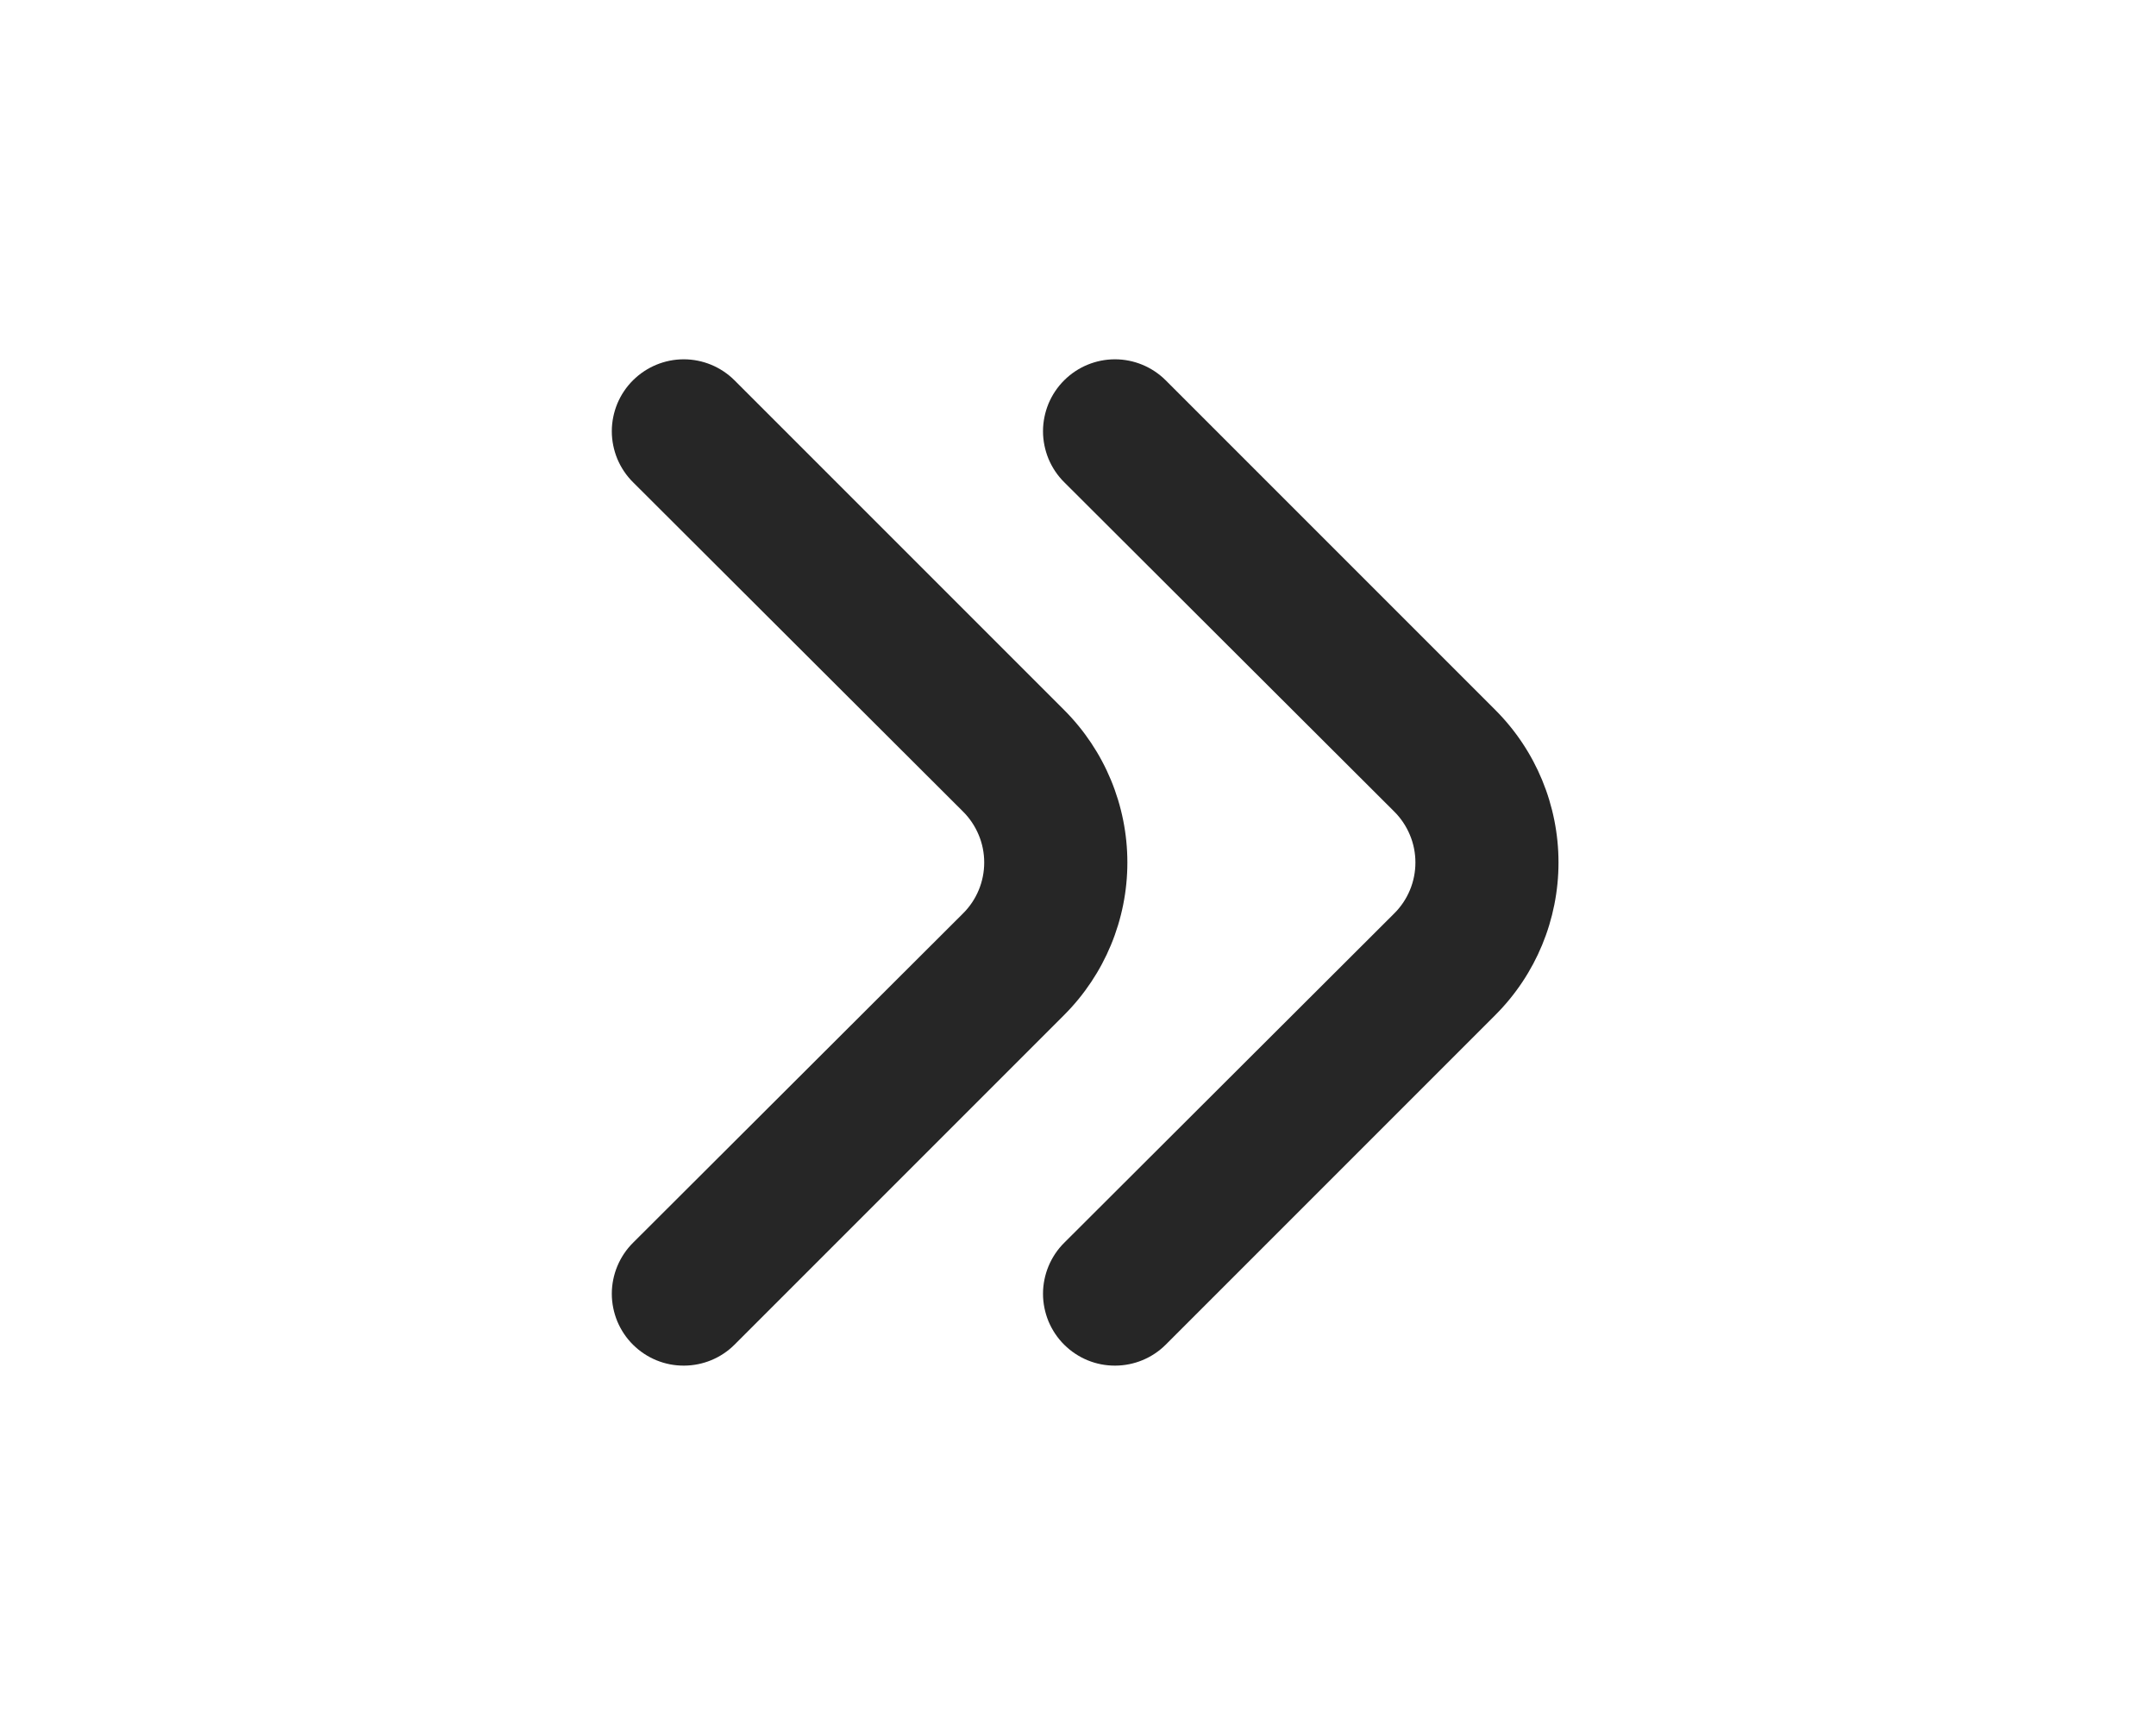
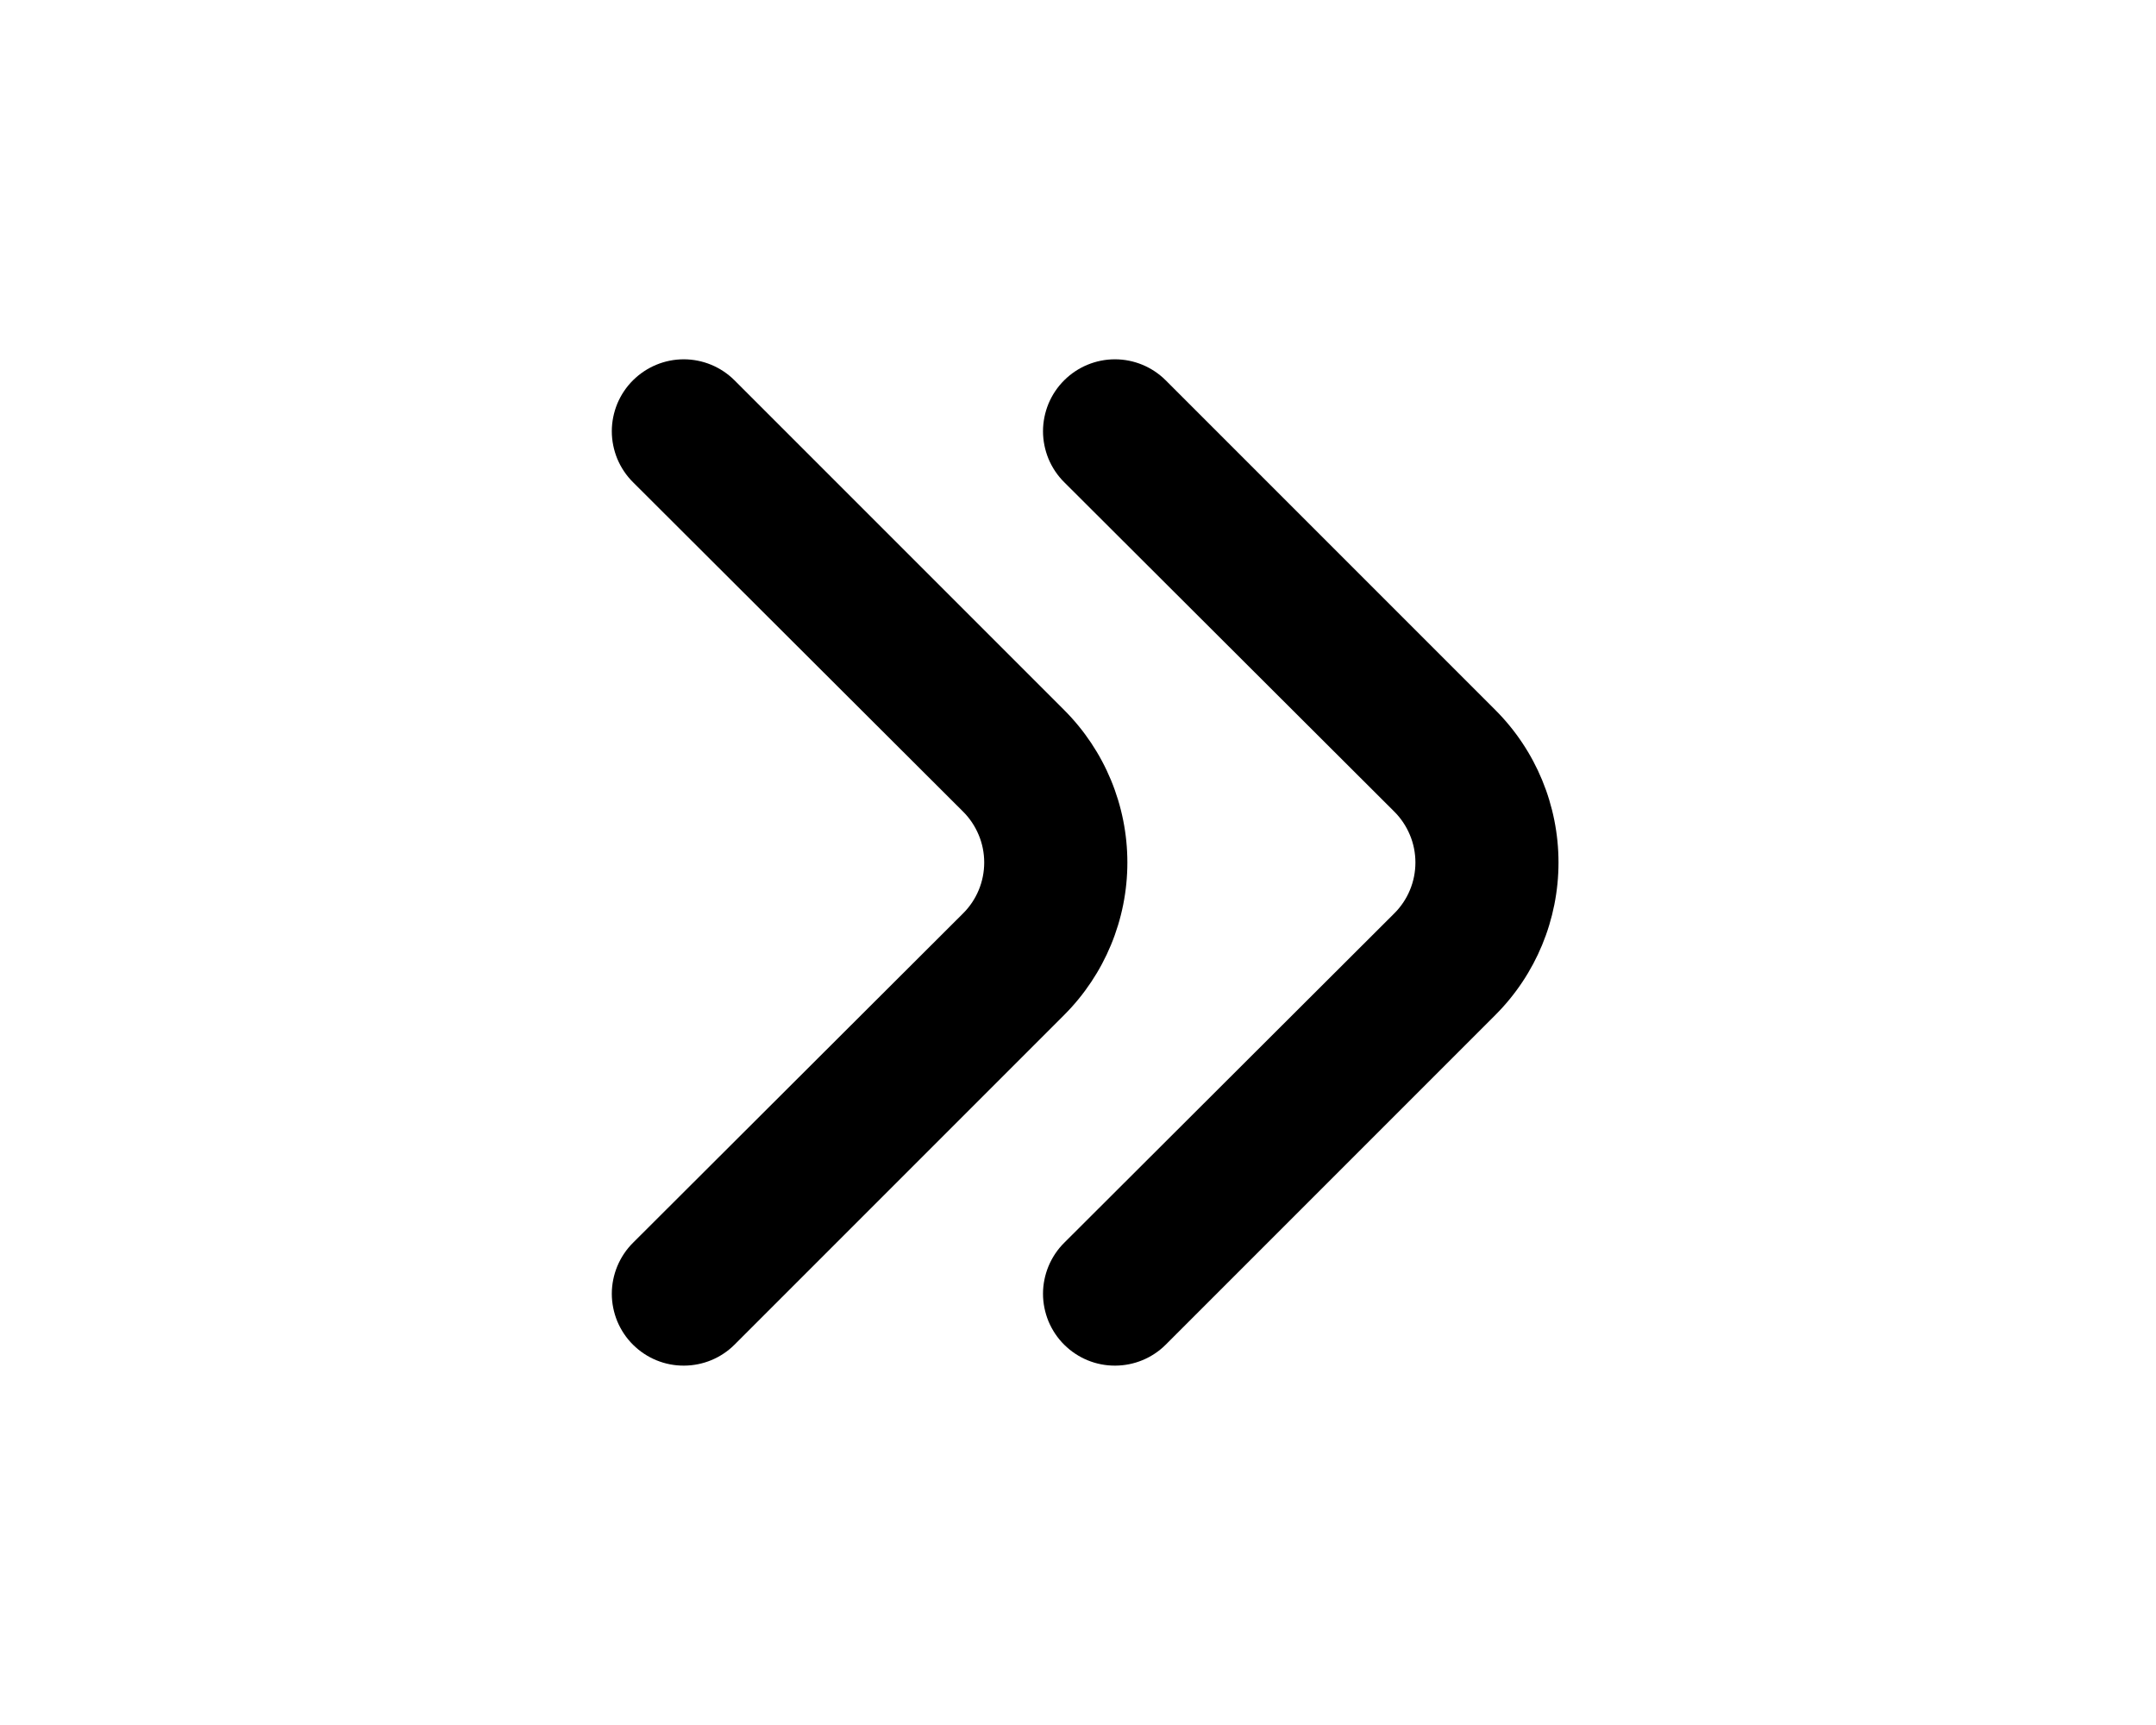
<svg xmlns="http://www.w3.org/2000/svg" width="30" height="24" viewBox="0 0 30 24" fill="none">
-   <path d="M13.399 12.71C13.493 12.617 13.567 12.507 13.618 12.385C13.669 12.263 13.695 12.132 13.695 12C13.695 11.868 13.669 11.737 13.618 11.616C13.567 11.494 13.493 11.383 13.399 11.29L8.809 6.71C8.715 6.617 8.641 6.506 8.59 6.385C8.54 6.263 8.513 6.132 8.513 6C8.513 5.868 8.54 5.737 8.59 5.615C8.641 5.494 8.715 5.383 8.809 5.29C8.997 5.104 9.25 4.999 9.514 4.999C9.778 4.999 10.032 5.104 10.219 5.29L14.809 9.88C15.371 10.443 15.687 11.205 15.687 12C15.687 12.795 15.371 13.557 14.809 14.12L10.219 18.71C10.033 18.895 9.781 18.999 9.519 19C9.388 19.001 9.257 18.976 9.135 18.926C9.013 18.876 8.903 18.803 8.809 18.71C8.715 18.617 8.641 18.506 8.59 18.385C8.54 18.263 8.513 18.132 8.513 18C8.513 17.868 8.54 17.737 8.59 17.616C8.641 17.494 8.715 17.383 8.809 17.29L13.399 12.71Z" fill="#262626" />
-   <path d="M19.399 12.71C19.493 12.617 19.567 12.507 19.618 12.385C19.669 12.263 19.695 12.132 19.695 12C19.695 11.868 19.669 11.737 19.618 11.616C19.567 11.494 19.493 11.383 19.399 11.29L14.809 6.71C14.715 6.617 14.641 6.506 14.59 6.385C14.54 6.263 14.513 6.132 14.513 6C14.513 5.868 14.54 5.737 14.59 5.615C14.641 5.494 14.715 5.383 14.809 5.29C14.996 5.104 15.25 4.999 15.514 4.999C15.778 4.999 16.032 5.104 16.219 5.29L20.809 9.88C21.371 10.443 21.686 11.205 21.686 12C21.686 12.795 21.371 13.557 20.809 14.12L16.219 18.71C16.033 18.895 15.781 18.999 15.519 19C15.388 19.001 15.257 18.976 15.135 18.926C15.013 18.876 14.903 18.803 14.809 18.71C14.715 18.617 14.641 18.506 14.59 18.385C14.54 18.263 14.513 18.132 14.513 18C14.513 17.868 14.54 17.737 14.59 17.616C14.641 17.494 14.715 17.383 14.809 17.29L19.399 12.71Z" fill="#262626" />
+   <path d="M13.399 12.71C13.493 12.617 13.567 12.507 13.618 12.385C13.669 12.263 13.695 12.132 13.695 12C13.695 11.868 13.669 11.737 13.618 11.616C13.567 11.494 13.493 11.383 13.399 11.29L8.809 6.71C8.715 6.617 8.641 6.506 8.59 6.385C8.54 6.263 8.513 6.132 8.513 6C8.513 5.868 8.54 5.737 8.59 5.615C8.641 5.494 8.715 5.383 8.809 5.29C8.997 5.104 9.25 4.999 9.514 4.999C9.778 4.999 10.032 5.104 10.219 5.29L14.809 9.88C15.371 10.443 15.687 11.205 15.687 12C15.687 12.795 15.371 13.557 14.809 14.12L10.219 18.71C10.033 18.895 9.781 18.999 9.519 19C9.388 19.001 9.257 18.976 9.135 18.926C9.013 18.876 8.903 18.803 8.809 18.71C8.715 18.617 8.641 18.506 8.59 18.385C8.54 18.263 8.513 18.132 8.513 18C8.513 17.868 8.54 17.737 8.59 17.616C8.641 17.494 8.715 17.383 8.809 17.29L13.399 12.71Z" fill="currentColor" />
+   <path d="M19.399 12.71C19.493 12.617 19.567 12.507 19.618 12.385C19.669 12.263 19.695 12.132 19.695 12C19.695 11.868 19.669 11.737 19.618 11.616C19.567 11.494 19.493 11.383 19.399 11.29L14.809 6.71C14.715 6.617 14.641 6.506 14.59 6.385C14.54 6.263 14.513 6.132 14.513 6C14.513 5.868 14.54 5.737 14.59 5.615C14.641 5.494 14.715 5.383 14.809 5.29C14.996 5.104 15.25 4.999 15.514 4.999C15.778 4.999 16.032 5.104 16.219 5.29L20.809 9.88C21.371 10.443 21.686 11.205 21.686 12C21.686 12.795 21.371 13.557 20.809 14.12L16.219 18.71C16.033 18.895 15.781 18.999 15.519 19C15.388 19.001 15.257 18.976 15.135 18.926C15.013 18.876 14.903 18.803 14.809 18.71C14.715 18.617 14.641 18.506 14.59 18.385C14.54 18.263 14.513 18.132 14.513 18C14.513 17.868 14.54 17.737 14.59 17.616C14.641 17.494 14.715 17.383 14.809 17.29L19.399 12.71Z" fill="currentColor" />
</svg>
